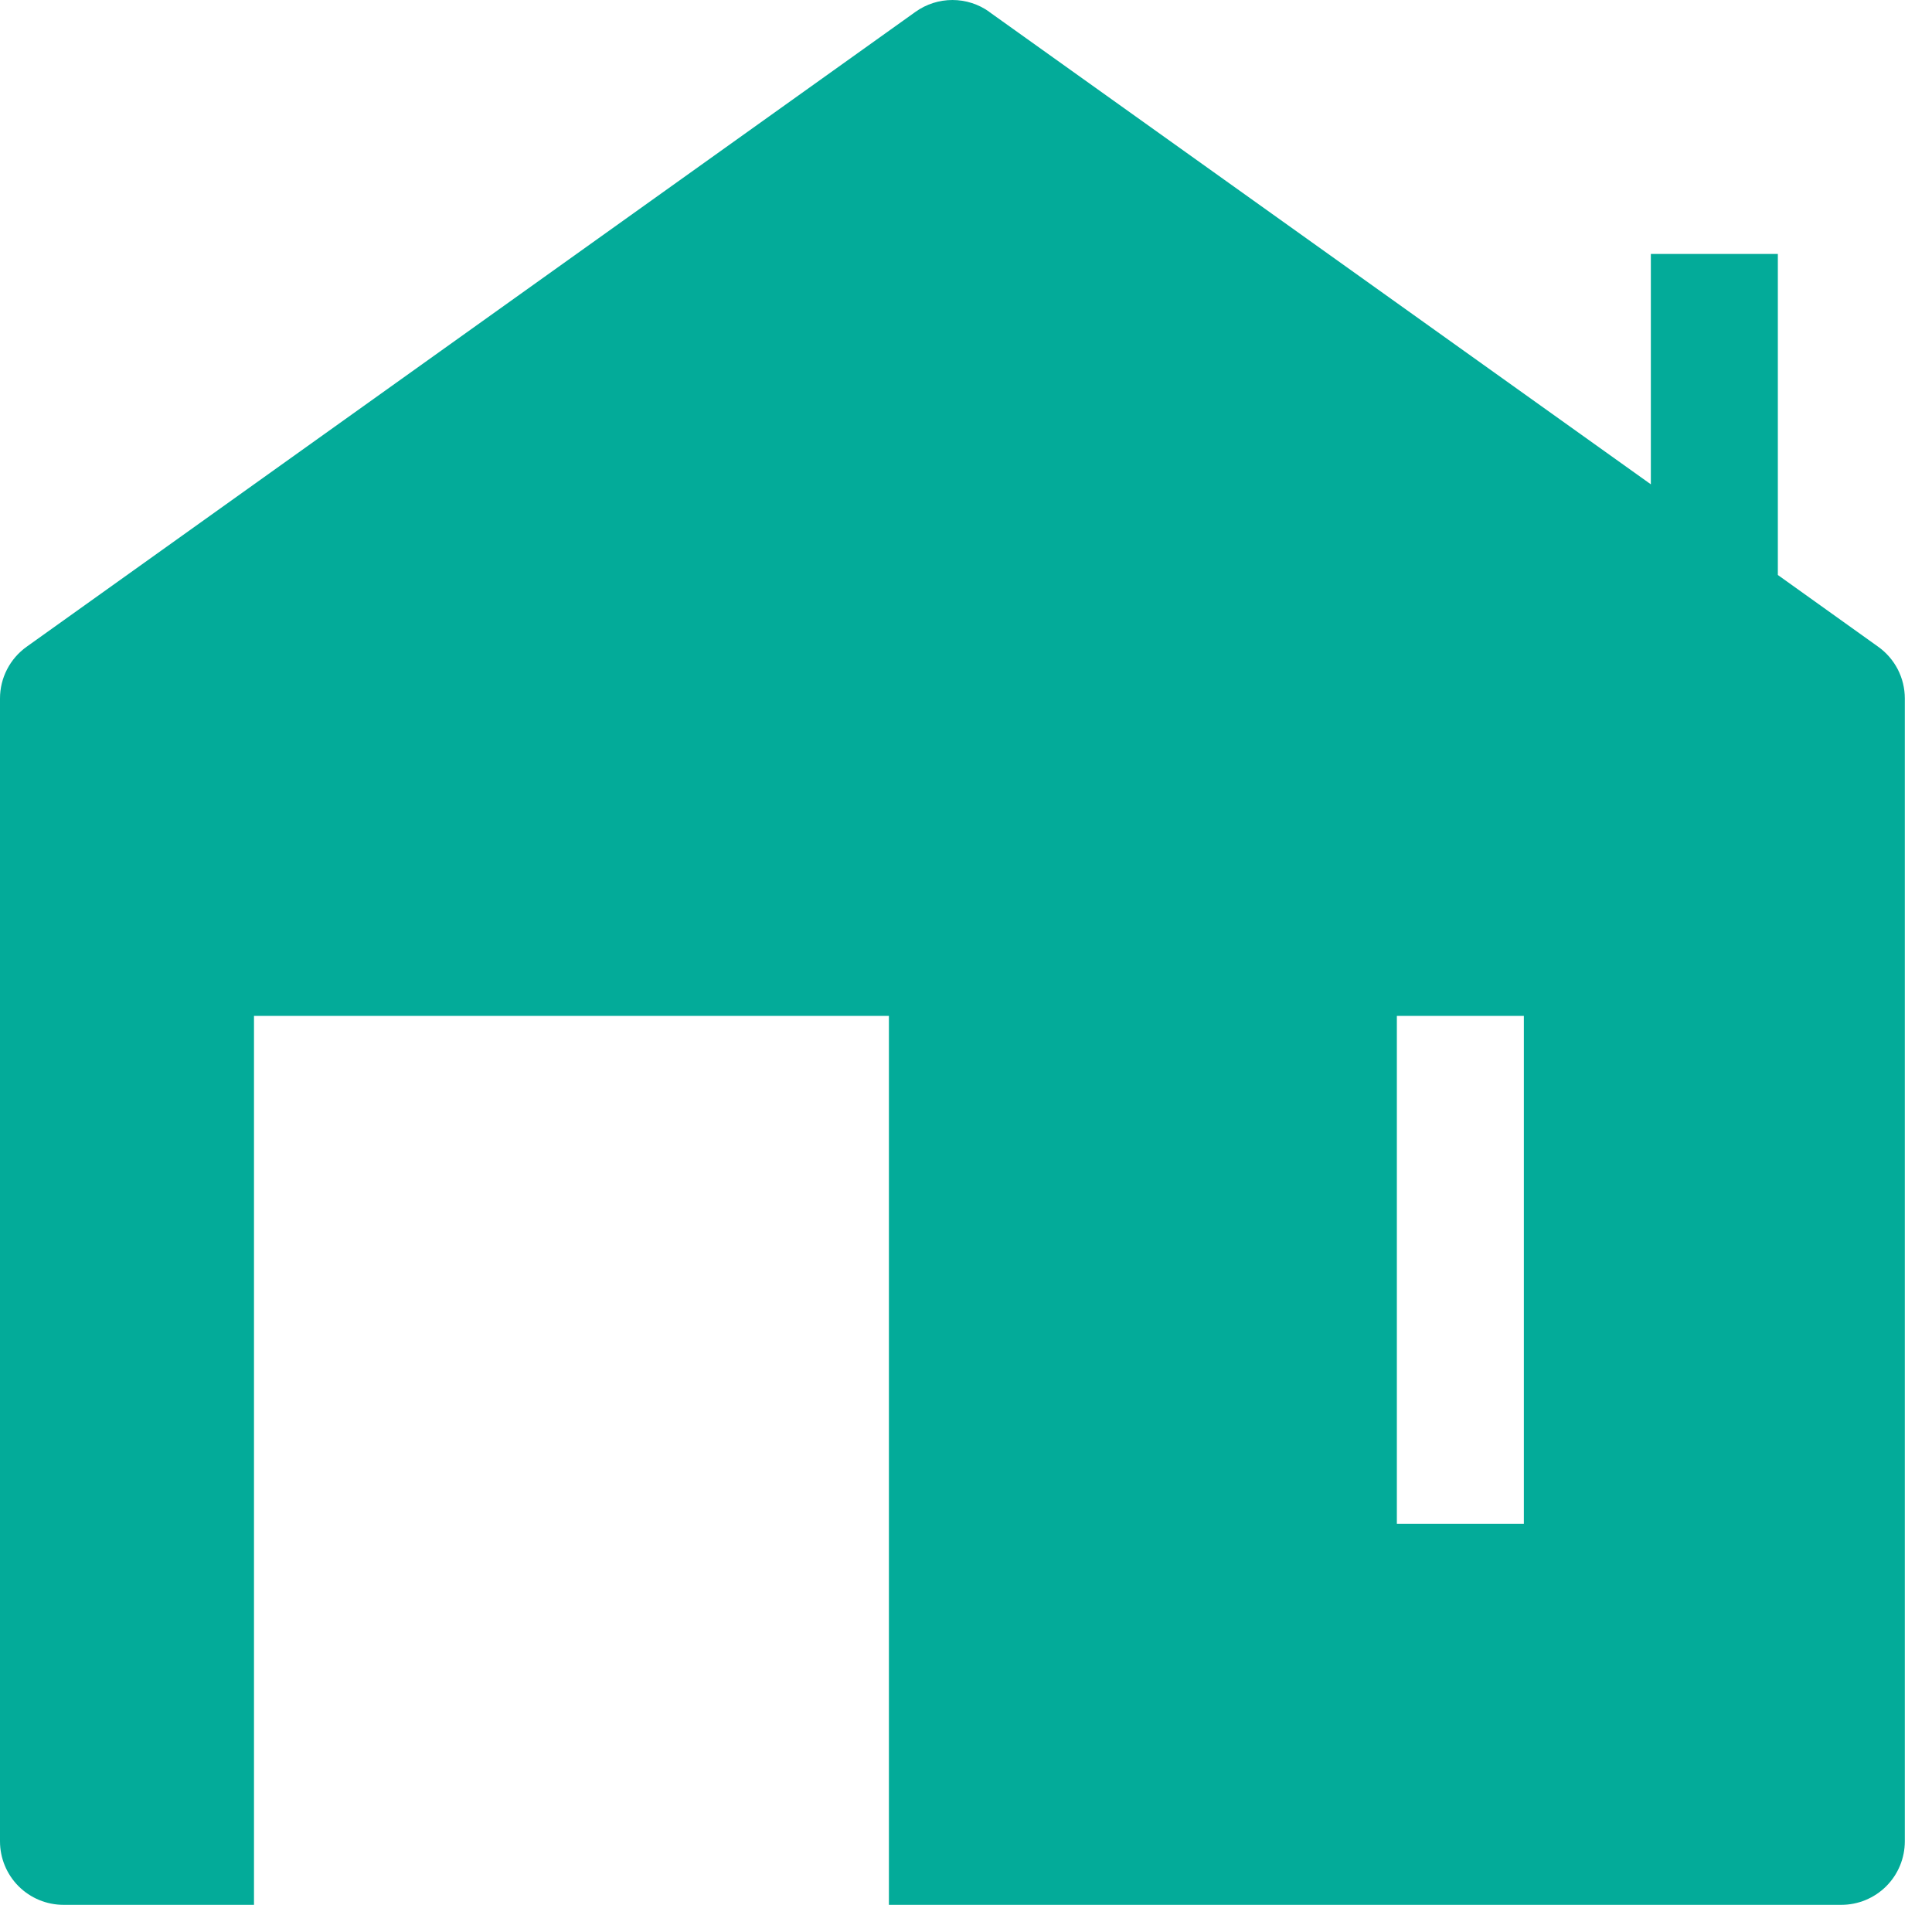
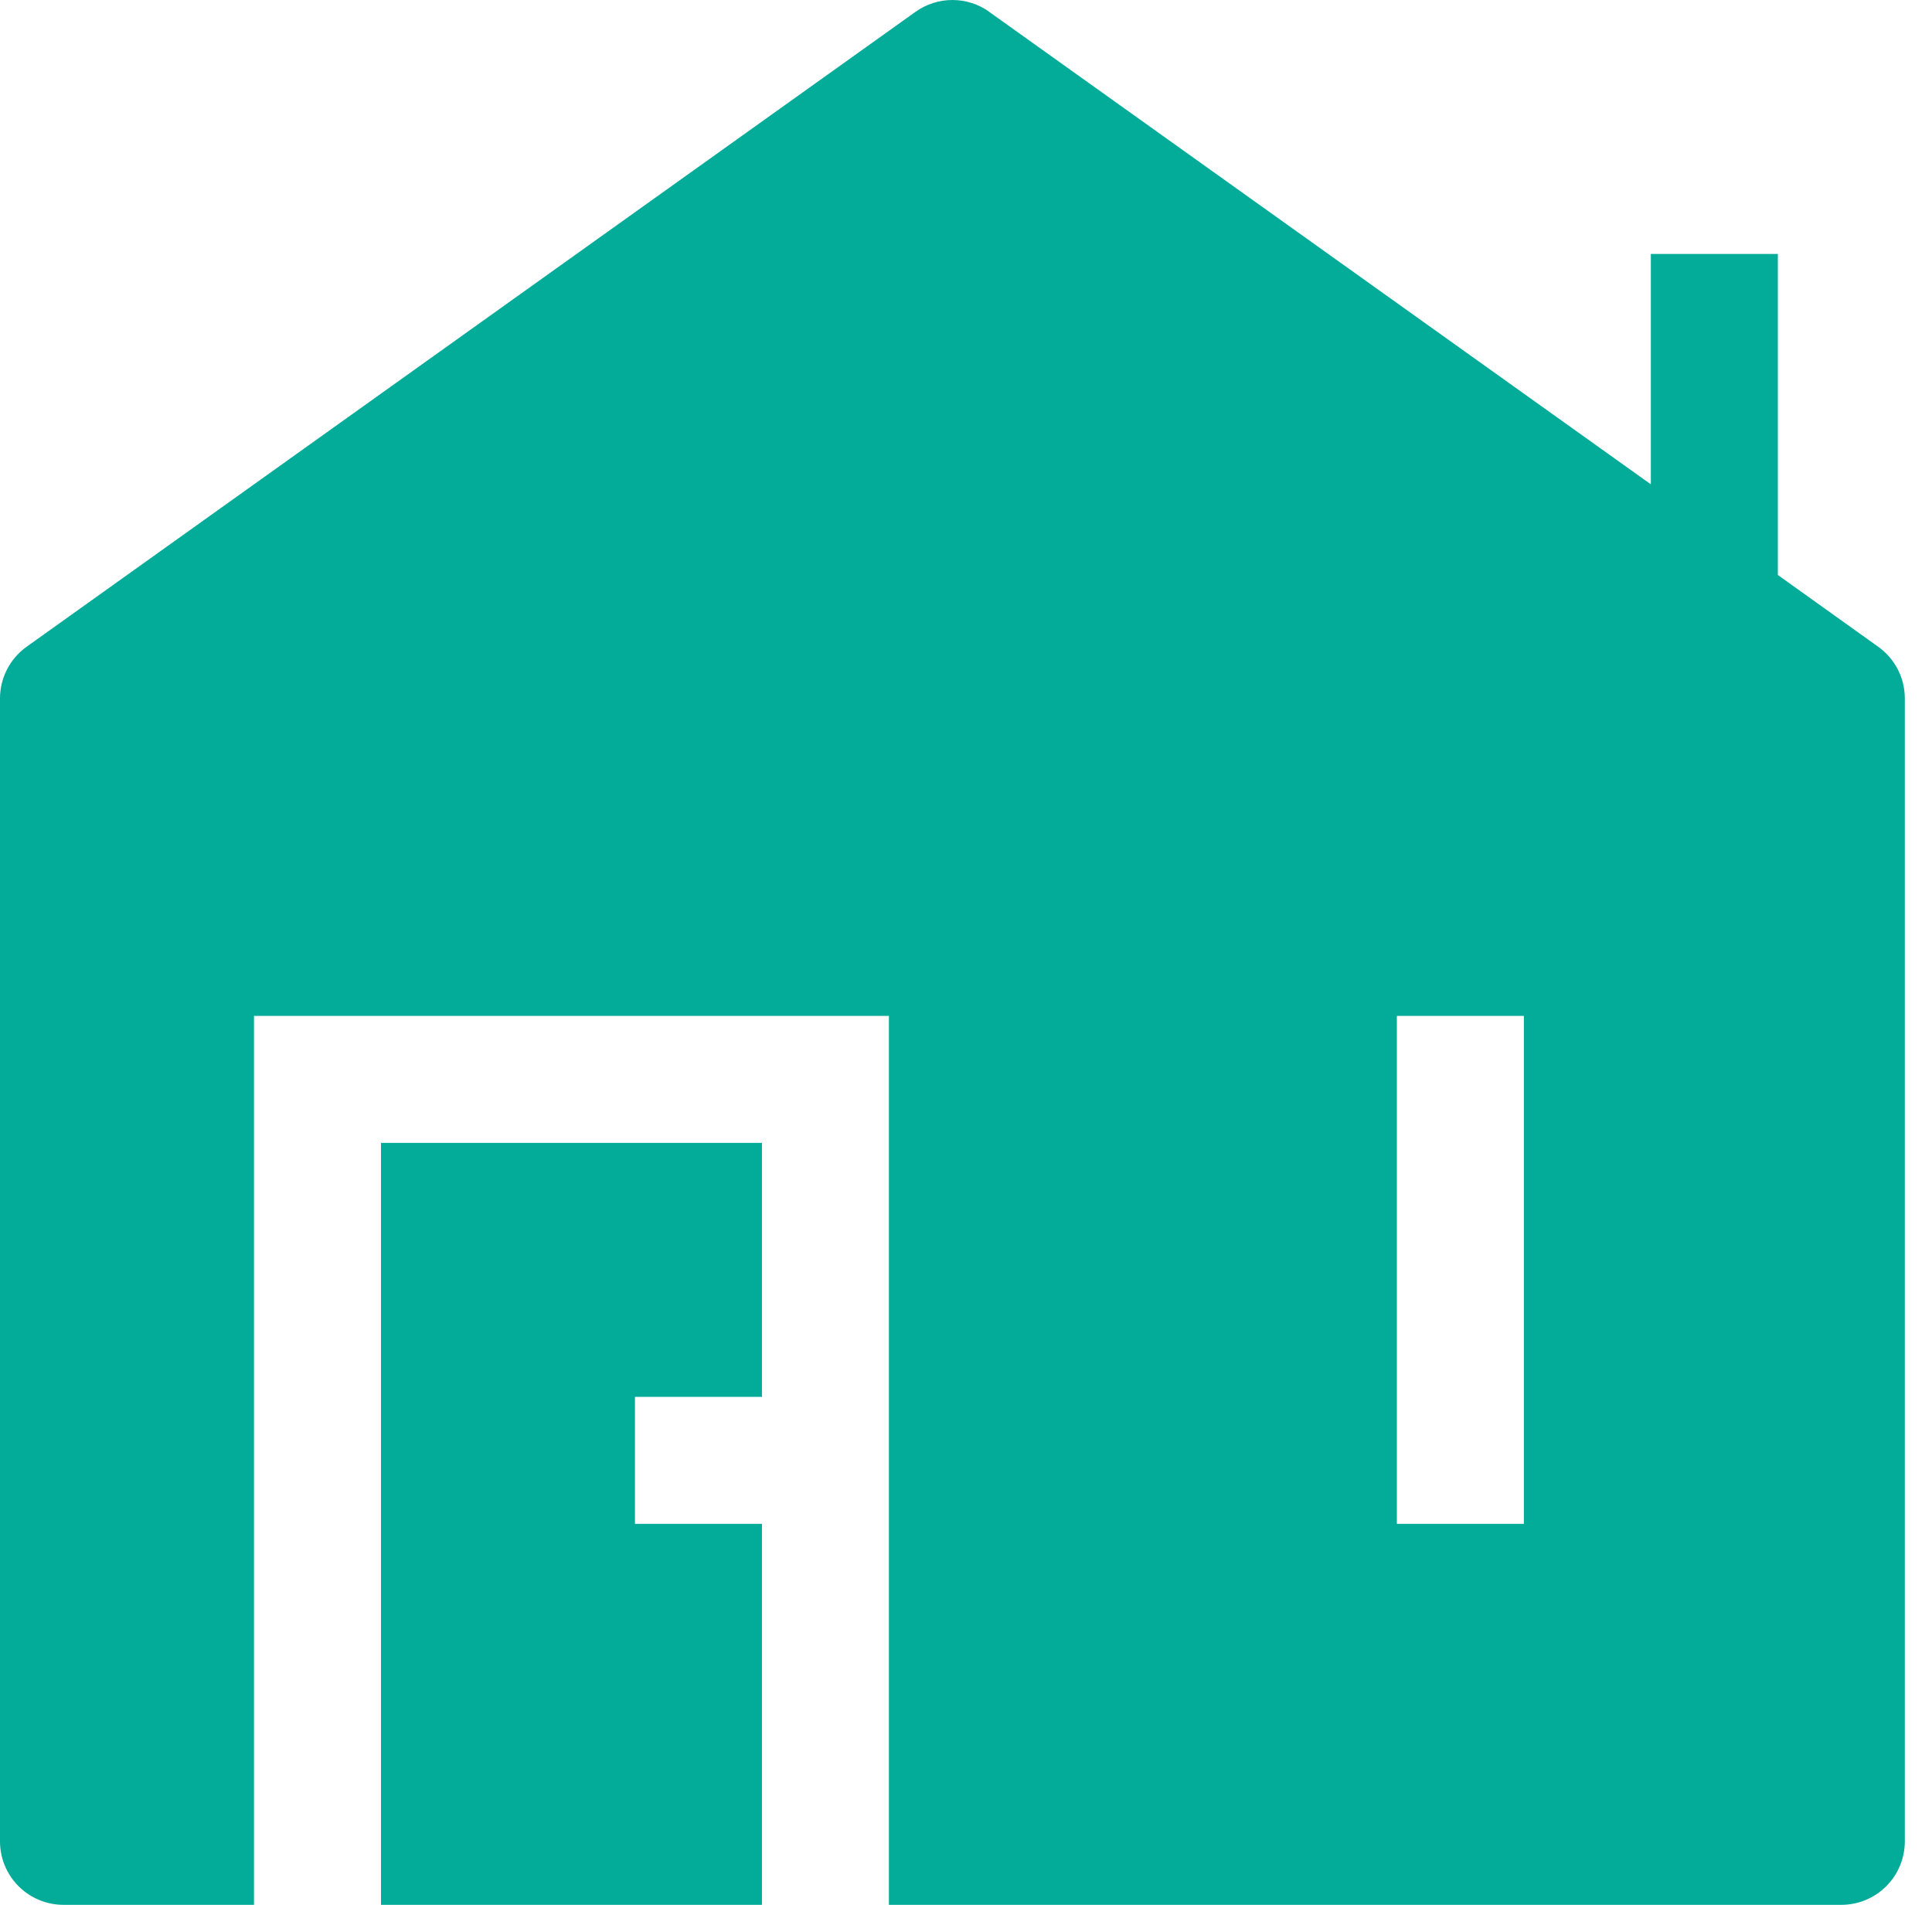
<svg xmlns="http://www.w3.org/2000/svg" width="71" height="70" viewBox="0 0 71 70" fill="none">
  <path fill-rule="evenodd" clip-rule="evenodd" d="M36.354 0.433C35.959 0.151 35.486 0 35.001 0C34.516 0 34.042 0.151 33.647 0.433L0.98 23.766C0.677 23.982 0.43 24.267 0.26 24.597C0.089 24.928 0 25.294 0 25.666L0 67.667C0 68.285 0.246 68.879 0.683 69.317C1.121 69.754 1.715 70 2.333 70H9.334V37.333H32.667V70H67.668C68.287 70 68.88 69.754 69.318 69.317C69.756 68.879 70.001 68.285 70.001 67.667V25.666C70.001 25.294 69.912 24.928 69.742 24.597C69.571 24.267 69.324 23.982 69.021 23.766L65.335 21.13V9.332H60.668V17.798L36.354 0.437V0.433ZM51.334 56V37.333H56.001V56H51.334Z" fill="#03AB99" />
+   <path d="M28.001 70V55.999H23.334V51.333H28.001V41.999H14.001V70H28.001Z" fill="#03AB99" />
</svg>
